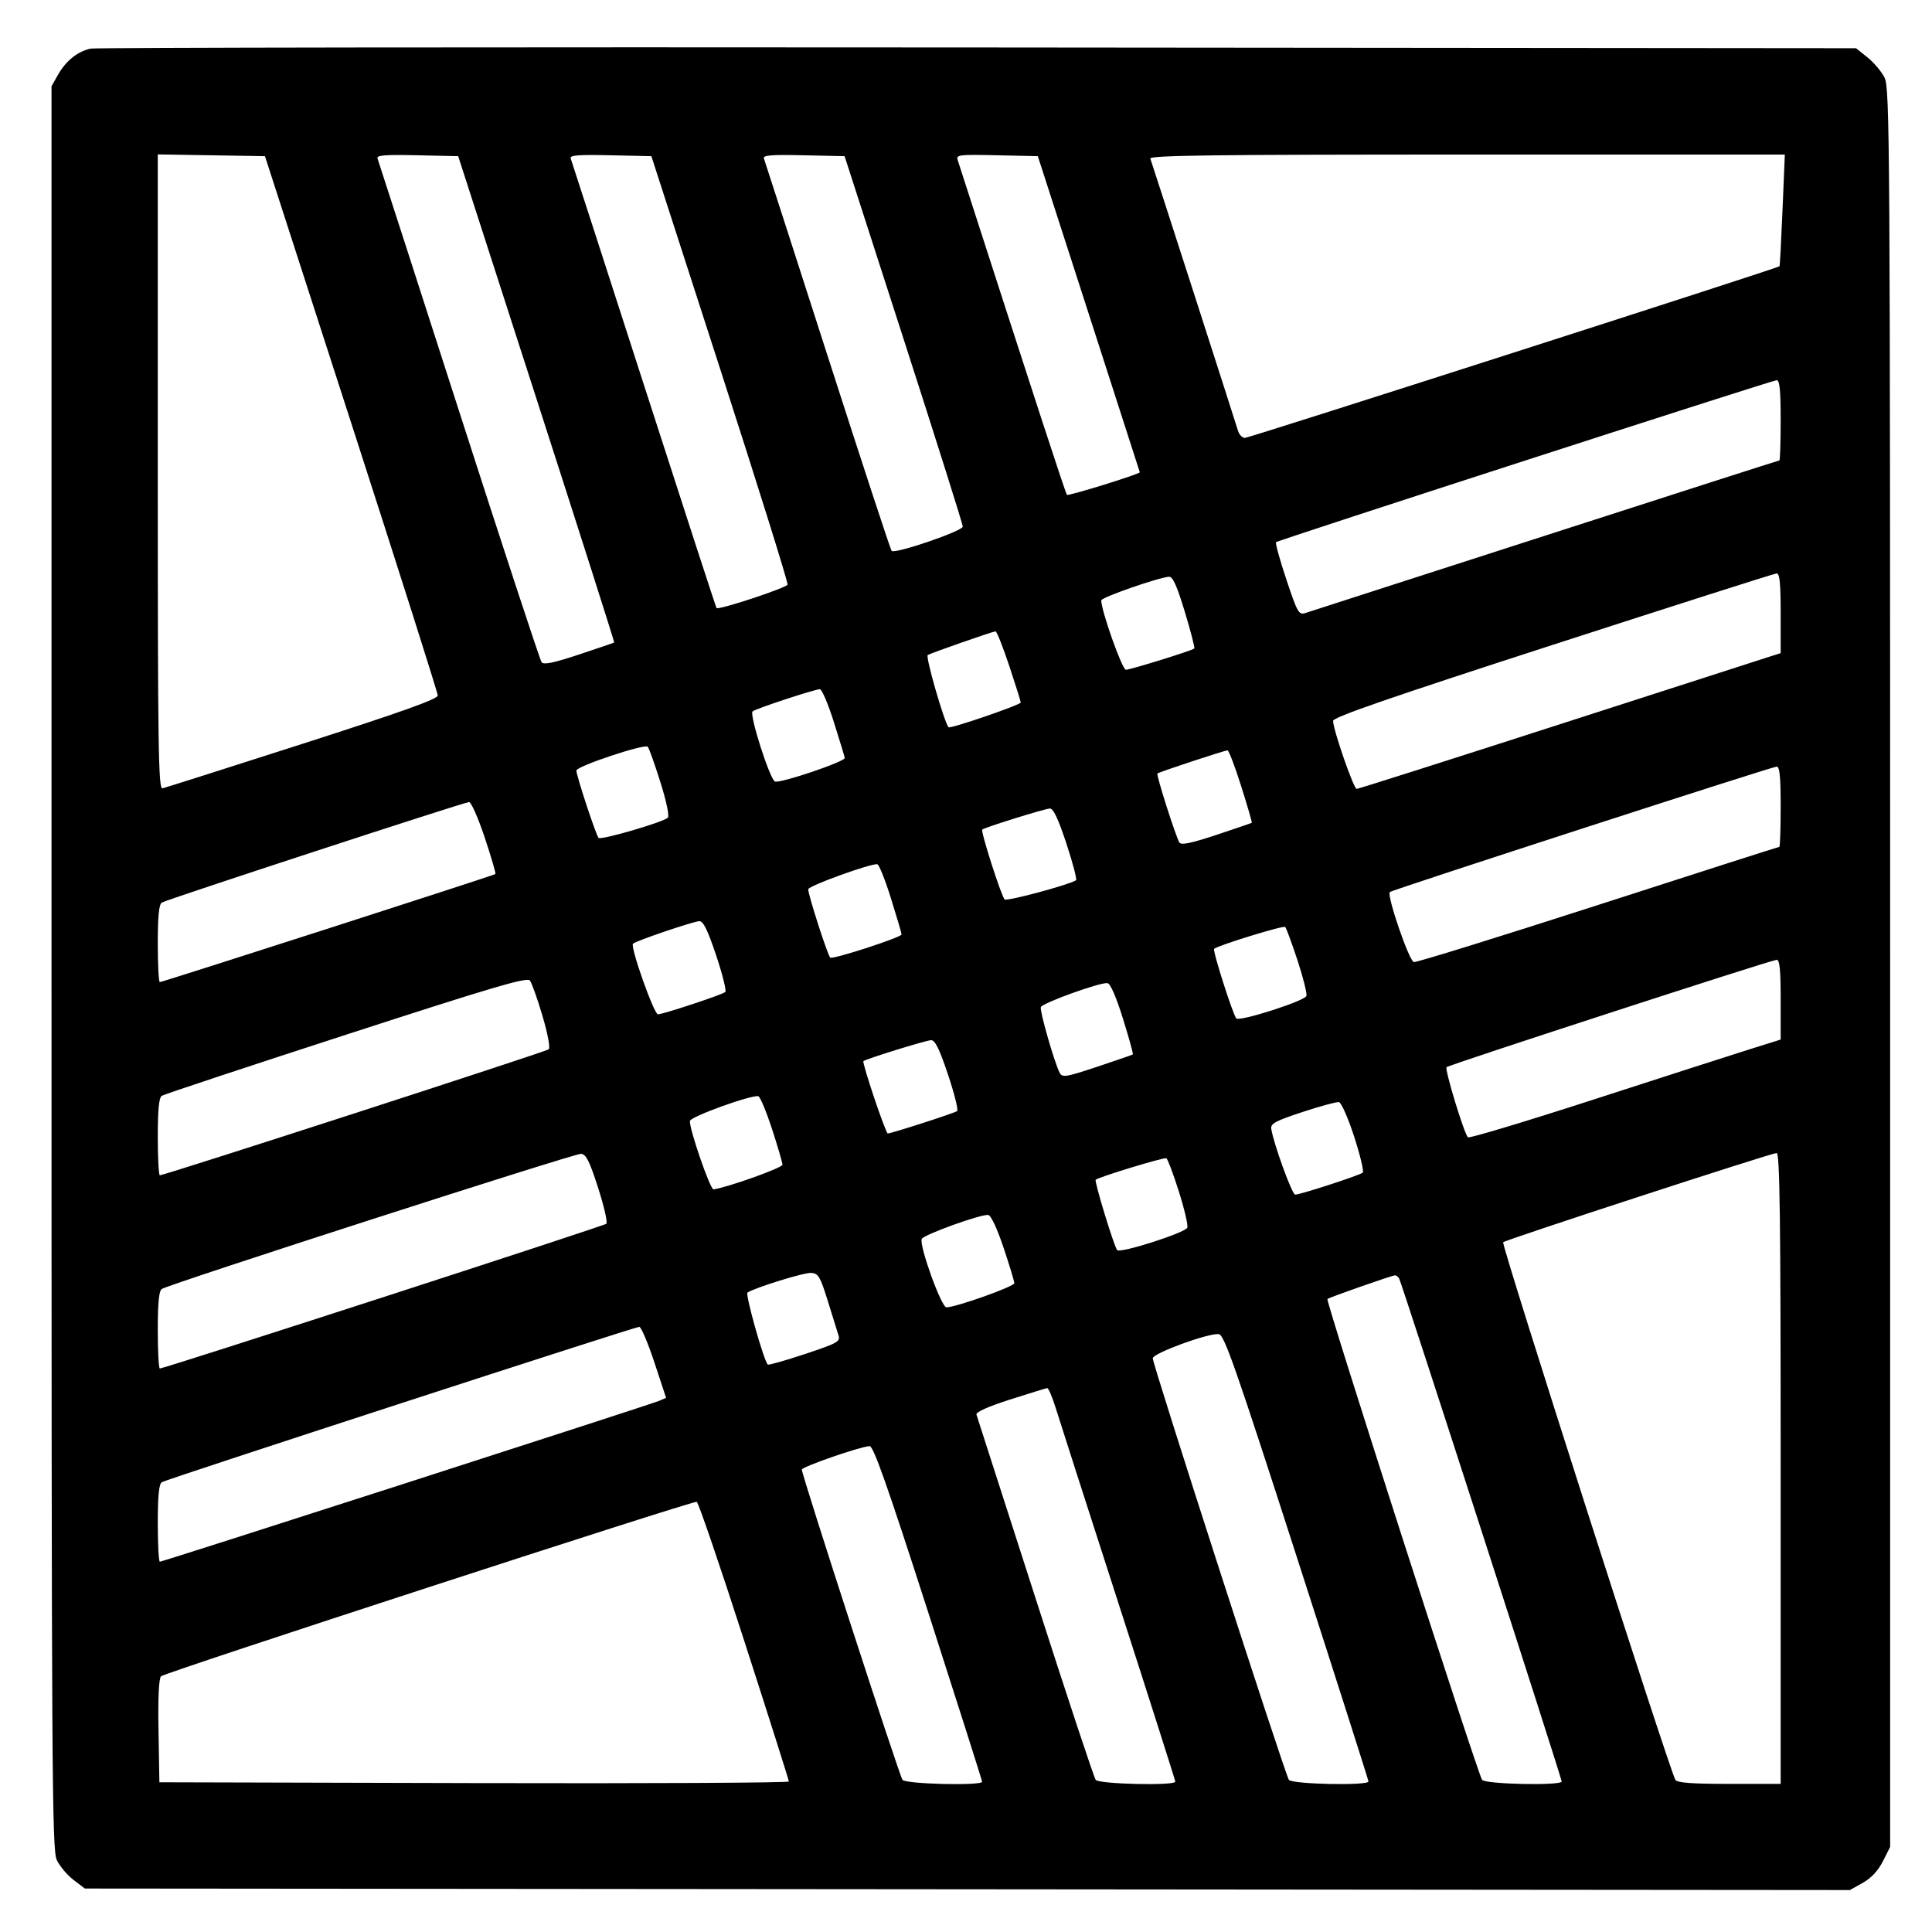
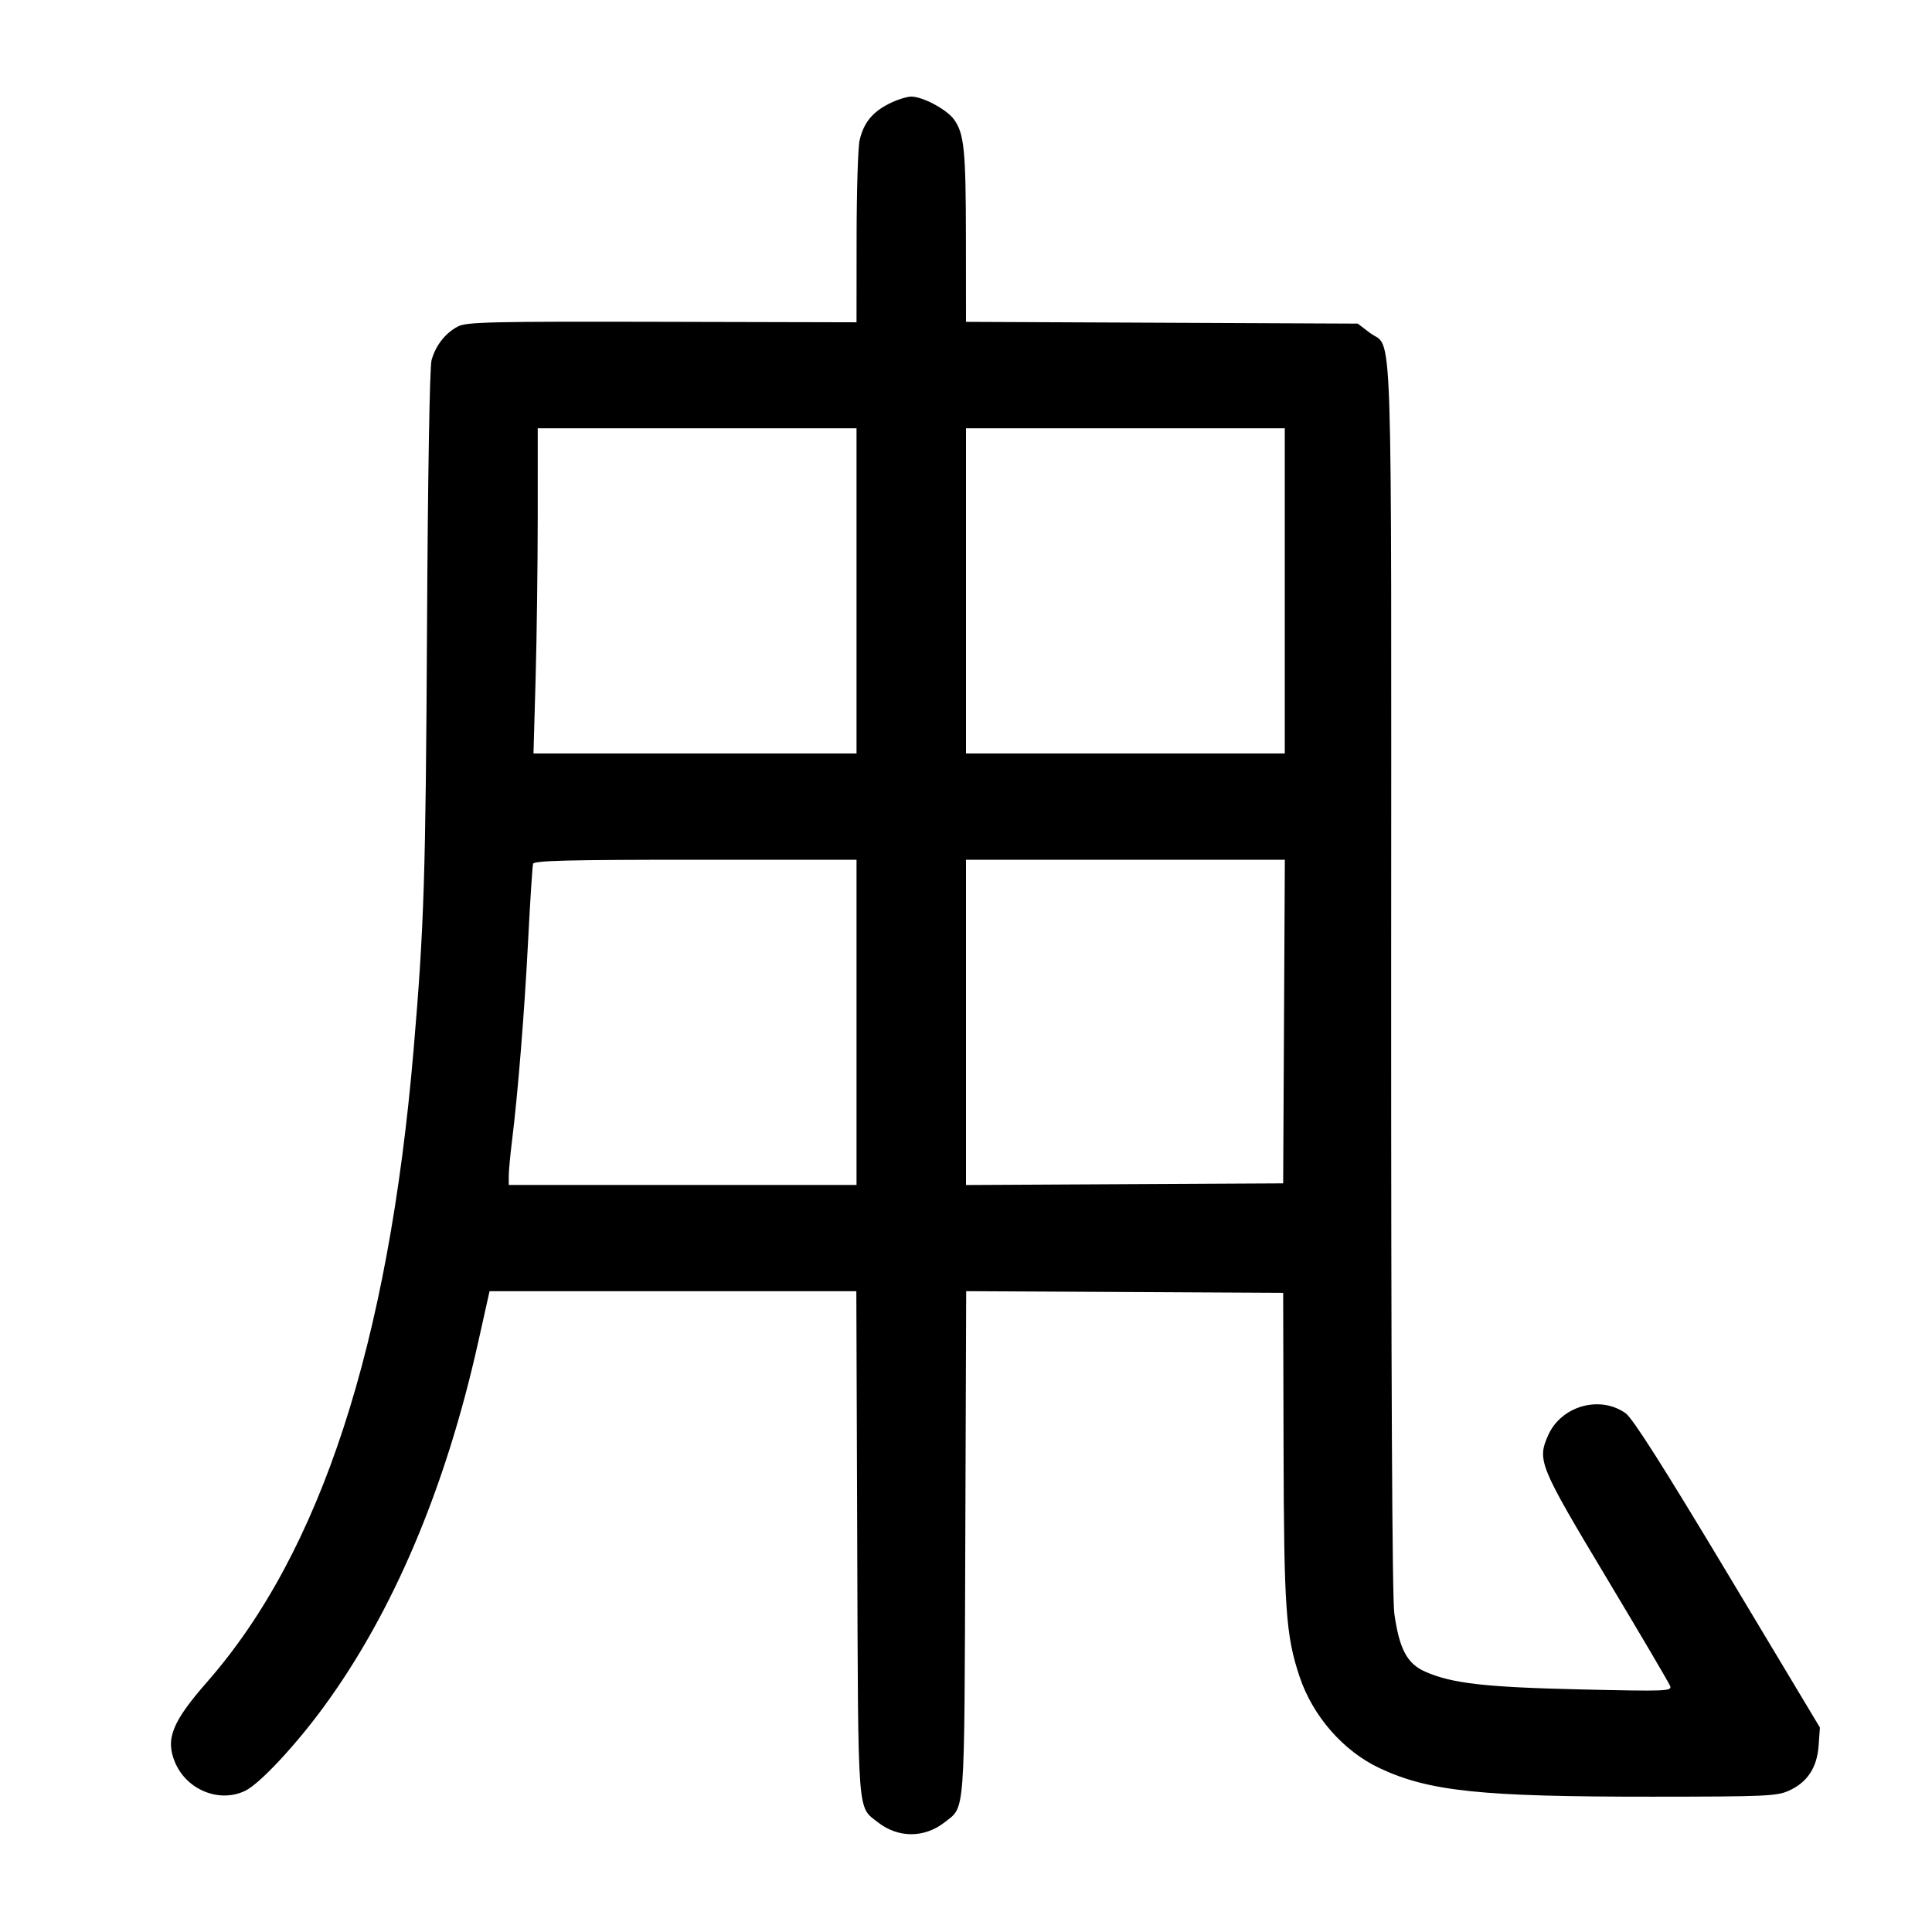
<svg xmlns="http://www.w3.org/2000/svg" width="1000" height="1000" viewBox="0 0 1000 1000" version="1.1" id="svg5">
-   <path d="M46.989 25.157 C 40.310 26.523,34.197 31.379,30.113 38.560 L 26.667 44.621 26.667 500.808 C 26.667 920.246,26.887 957.460,29.401 962.759 C 30.905 965.928,34.784 970.542,38.021 973.011 L 43.907 977.500 500.704 977.894 L 957.500 978.289 964.167 974.554 C 968.556 972.095,972.114 968.282,974.583 963.390 L 978.333 955.960 978.331 500.897 C 978.328 70.950,978.167 45.518,975.414 40.119 C 973.811 36.975,969.839 32.279,966.586 29.682 L 960.671 24.961 506.250 24.564 C 256.318 24.345,49.651 24.612,46.989 25.157 M181.859 219.167 C 206.453 295.250,226.582 358.625,226.591 360.000 C 226.602 361.829,207.802 368.541,156.574 385.000 C 118.056 397.375,85.445 407.742,84.104 408.039 C 81.978 408.509,81.667 387.576,81.667 244.249 L 81.667 79.919 109.405 80.376 L 137.143 80.833 181.859 219.167 M277.728 206.547 C 300.040 275.689,318.117 332.396,317.898 332.562 C 317.679 332.729,309.474 335.529,299.665 338.784 C 286.534 343.142,281.434 344.193,280.330 342.769 C 279.506 341.704,260.241 283.083,237.518 212.500 C 214.796 141.917,195.845 83.206,195.404 82.032 C 194.774 80.352,199.134 79.997,215.882 80.365 L 237.161 80.833 277.728 206.547 M372.709 190.833 C 392.266 251.333,407.986 301.628,407.641 302.599 C 407.037 304.302,371.955 315.880,370.879 314.732 C 370.587 314.421,353.665 262.417,333.274 199.167 C 312.883 135.917,295.840 83.206,295.401 82.032 C 294.774 80.352,299.134 79.997,315.878 80.365 L 337.151 80.833 372.709 190.833 M467.747 175.617 C 484.569 227.748,498.333 271.371,498.333 272.557 C 498.333 274.863,463.239 286.863,461.505 285.150 C 460.958 284.609,446.041 239.167,428.356 184.167 C 410.671 129.167,395.842 83.206,395.403 82.032 C 394.774 80.352,399.134 79.997,415.882 80.365 L 437.160 80.833 467.747 175.617 M563.548 162.500 C 578.054 207.417,589.940 244.292,589.961 244.446 C 590.086 245.344,552.968 256.857,552.252 256.141 C 551.550 255.439,536.468 209.227,495.701 82.866 C 494.811 80.110,496.254 79.932,515.959 80.366 L 537.175 80.833 563.548 162.500 M922.628 108.728 C 921.971 124.528,921.267 137.622,921.064 137.825 C 920.057 138.832,646.496 226.667,644.366 226.667 C 643.005 226.667,641.389 224.979,640.775 222.917 C 639.271 217.869,596.385 84.725,595.411 82.083 C 594.800 80.426,628.263 80.000,759.233 80.000 L 923.823 80.000 922.628 108.728 M921.667 217.500 C 921.667 228.958,921.365 238.333,920.996 238.333 C 920.627 238.333,866.065 255.850,799.746 277.258 C 733.427 298.667,677.550 316.695,675.575 317.321 C 672.260 318.370,671.510 317.035,665.819 299.957 C 662.428 289.782,660.020 281.092,660.466 280.645 C 661.518 279.593,916.839 196.977,919.583 196.800 C 921.146 196.700,921.667 201.873,921.667 217.500 M921.667 317.371 L 921.667 338.075 916.250 339.782 C 913.271 340.721,864.230 356.530,807.270 374.912 C 750.309 393.294,703.031 408.333,702.207 408.333 C 700.654 408.333,690.000 377.605,690.000 373.126 C 690.000 371.240,719.167 361.146,803.750 333.760 C 866.313 313.503,918.438 296.871,919.583 296.798 C 921.145 296.700,921.667 301.848,921.667 317.371 M613.267 316.695 C 616.328 326.795,618.532 335.336,618.166 335.676 C 617.006 336.754,585.059 346.667,582.745 346.667 C 580.850 346.667,570.000 316.095,570.000 310.757 C 570.000 309.224,599.561 298.919,605.101 298.520 C 607.010 298.383,609.185 303.223,613.267 316.695 M522.362 344.586 C 525.646 354.442,528.333 363.005,528.333 363.615 C 528.333 364.836,491.758 377.371,490.963 376.423 C 488.685 373.706,478.928 339.829,480.198 339.044 C 481.886 338.001,513.353 327.012,515.279 326.793 C 515.891 326.724,519.078 334.731,522.362 344.586 M431.609 373.750 C 434.573 383.146,437.111 391.490,437.249 392.292 C 437.573 394.174,403.892 405.571,401.133 404.512 C 398.505 403.504,387.752 369.885,389.526 368.223 C 390.966 366.874,421.385 356.841,424.360 356.734 C 425.384 356.697,428.646 364.354,431.609 373.750 M341.762 404.667 C 344.926 414.719,346.544 422.423,345.666 423.254 C 343.187 425.603,310.975 434.985,309.819 433.695 C 308.444 432.161,298.333 401.470,298.333 398.829 C 298.333 396.637,333.495 384.906,335.263 386.507 C 335.866 387.053,338.791 395.225,341.762 404.667 M642.441 406.944 C 645.683 417.180,648.147 425.699,647.917 425.876 C 647.688 426.053,639.446 428.871,629.603 432.138 C 616.606 436.452,611.370 437.543,610.480 436.123 C 608.601 433.126,598.375 401.069,599.075 400.370 C 599.806 399.638,633.631 388.469,635.358 388.389 C 636.013 388.358,639.200 396.708,642.441 406.944 M921.667 417.500 C 921.667 428.958,921.357 438.333,920.979 438.333 C 920.600 438.333,878.426 451.855,827.259 468.381 C 776.092 484.908,733.140 498.220,731.811 497.964 C 729.351 497.490,717.676 463.445,719.381 461.720 C 720.466 460.622,916.701 396.991,919.583 396.803 C 921.146 396.701,921.667 401.872,921.667 417.500 M250.868 433.438 C 254.247 443.579,256.747 452.116,256.423 452.408 C 255.655 453.100,84.100 508.333,82.719 508.333 C 82.140 508.333,81.667 499.378,81.667 488.432 C 81.667 474.391,82.277 468.133,83.741 467.182 C 86.082 465.660,239.760 415.381,242.779 415.149 C 243.849 415.067,247.489 423.297,250.868 433.438 M551.981 436.660 C 555.311 446.740,557.540 455.283,556.934 455.645 C 552.729 458.157,521.013 466.659,519.987 465.550 C 518.173 463.587,507.506 430.265,508.415 429.397 C 509.549 428.313,540.456 418.674,543.380 418.492 C 545.184 418.379,547.689 423.671,551.981 436.660 M461.204 465.129 C 464.190 474.683,466.641 483.025,466.650 483.666 C 466.671 485.142,431.316 496.647,429.744 495.675 C 428.539 494.930,418.333 463.286,418.333 460.295 C 418.333 458.543,451.264 446.637,454.136 447.351 C 455.037 447.575,458.217 455.575,461.204 465.129 M370.679 494.507 C 373.964 504.319,376.093 512.851,375.410 513.466 C 373.868 514.854,343.212 525.000,340.560 525.000 C 338.471 525.000,326.104 490.022,327.637 488.451 C 329.014 487.042,358.715 476.950,361.936 476.798 C 364.006 476.700,366.212 481.169,370.679 494.507 M671.616 497.140 C 674.566 506.109,676.619 514.387,676.178 515.536 C 675.172 518.157,641.546 528.917,639.911 527.141 C 638.163 525.241,627.523 491.905,628.415 491.119 C 630.468 489.309,664.308 478.891,665.209 479.792 C 665.783 480.365,668.666 488.171,671.616 497.140 M921.667 517.371 L 921.667 538.074 905.417 543.176 C 896.479 545.982,860.297 557.633,825.011 569.066 C 789.725 580.500,760.372 589.325,759.782 588.678 C 757.699 586.393,747.677 553.434,748.741 552.370 C 749.974 551.137,916.402 497.003,919.583 496.800 C 921.145 496.700,921.667 501.848,921.667 517.371 M280.784 525.812 C 283.528 535.105,284.880 542.373,284.006 543.136 C 282.605 544.359,85.118 608.333,82.744 608.333 C 82.152 608.333,81.667 599.378,81.667 588.432 C 81.667 574.360,82.276 568.135,83.746 567.182 C 84.890 566.440,127.828 552.203,179.163 535.543 C 255.640 510.724,272.821 505.663,274.278 507.527 C 275.256 508.778,278.183 517.006,280.784 525.812 M581.247 527.257 C 584.345 537.204,586.644 545.535,586.356 545.771 C 586.069 546.006,577.769 548.875,567.912 552.147 C 551.632 557.550,549.853 557.839,548.501 555.298 C 545.841 550.297,538.077 523.269,538.735 521.296 C 539.440 519.179,569.413 508.375,573.224 508.864 C 574.722 509.056,577.720 515.928,581.247 527.257 M490.679 556.174 C 493.964 565.986,496.093 574.494,495.410 575.082 C 494.247 576.081,461.429 586.667,459.495 586.667 C 458.411 586.667,446.083 550.009,446.911 549.247 C 448.143 548.112,479.296 538.464,481.936 538.400 C 483.990 538.351,486.248 542.941,490.679 556.174 M399.573 584.300 C 402.547 593.393,404.984 601.749,404.990 602.868 C 404.998 604.455,376.773 614.543,369.324 615.616 C 367.607 615.863,356.550 583.737,357.125 580.172 C 357.484 577.945,388.891 566.605,392.500 567.400 C 393.417 567.602,396.600 575.207,399.573 584.300 M700.908 588.299 C 704.021 597.905,706.028 606.293,705.367 606.938 C 704.006 608.268,673.103 618.333,670.382 618.333 C 668.775 618.333,659.222 592.055,658.004 584.286 C 657.579 581.577,660.120 580.208,674.167 575.577 C 683.333 572.555,691.827 570.252,693.041 570.458 C 694.255 570.664,697.795 578.693,700.908 588.299 M309.592 614.833 C 312.659 624.366,314.567 632.729,313.834 633.418 C 312.594 634.583,85.085 708.333,82.733 708.333 C 82.146 708.333,81.667 699.378,81.667 688.432 C 81.667 674.375,82.277 668.134,83.744 667.182 C 87.789 664.556,297.551 596.921,300.758 597.208 C 303.357 597.441,305.147 601.012,309.592 614.833 M921.667 760.000 L 921.667 923.333 895.098 923.333 C 875.674 923.333,868.167 922.773,867.182 921.250 C 864.307 916.809,776.936 644.100,778.031 642.988 C 779.305 641.694,916.219 597.022,919.583 596.802 C 921.237 596.695,921.667 630.372,921.667 760.000 M610.166 616.679 C 613.048 625.769,615.019 634.212,614.548 635.442 C 613.541 638.066,579.786 648.868,578.237 647.062 C 576.647 645.208,566.339 611.439,567.123 610.655 C 568.519 609.259,602.547 598.897,603.714 599.512 C 604.381 599.864,607.285 607.589,610.166 616.679 M519.435 645.769 C 522.496 654.901,525.000 663.179,525.000 664.165 C 525.000 665.915,494.771 676.667,489.852 676.667 C 487.252 676.667,475.816 645.051,477.063 641.310 C 477.769 639.194,507.727 628.370,511.518 628.862 C 512.917 629.043,516.125 635.895,519.435 645.769 M428.451 673.333 C 430.864 681.125,433.353 689.116,433.982 691.092 C 435.036 694.408,433.706 695.155,416.624 700.848 C 406.449 704.238,397.799 706.688,397.402 706.291 C 395.278 704.167,385.614 669.817,386.915 669.013 C 391.345 666.275,416.405 658.557,419.948 658.839 C 423.585 659.129,424.572 660.812,428.451 673.333 M724.163 661.661 C 725.370 663.614,808.302 920.243,808.321 922.083 C 808.344 924.346,768.908 923.549,767.127 921.250 C 764.920 918.401,686.097 673.348,687.073 672.371 C 687.863 671.582,719.858 660.360,721.985 660.126 C 722.618 660.057,723.599 660.748,724.163 661.661 M338.679 705.089 L 344.765 723.512 341.133 725.084 C 336.713 726.997,84.258 808.333,82.741 808.333 C 82.150 808.333,81.667 799.378,81.667 788.432 C 81.667 774.378,82.277 768.134,83.743 767.182 C 86.018 765.704,328.104 686.935,330.880 686.769 C 331.822 686.713,335.331 694.957,338.679 705.089 M671.199 805.833 C 691.607 869.083,708.312 921.396,708.319 922.083 C 708.345 924.347,668.908 923.549,667.132 921.250 C 665.231 918.789,596.667 706.470,596.667 703.045 C 596.667 700.471,625.174 690.020,630.796 690.533 C 633.640 690.792,639.174 706.585,671.199 805.833 M546.423 728.750 C 548.196 734.479,562.851 780.083,578.990 830.092 C 595.129 880.101,608.333 921.539,608.333 922.176 C 608.333 924.376,568.862 923.490,567.131 921.250 C 566.245 920.104,552.151 877.542,535.810 826.667 C 519.469 775.792,505.788 733.273,505.408 732.180 C 504.971 730.923,511.350 728.070,522.776 724.410 C 532.707 721.229,541.366 718.560,542.016 718.480 C 542.667 718.399,544.650 723.021,546.423 728.750 M480.504 834.721 C 495.810 882.234,508.333 921.609,508.333 922.221 C 508.333 924.391,468.840 923.460,467.132 921.250 C 465.497 919.134,414.976 763.427,415.029 760.670 C 415.058 759.206,444.928 748.838,450.087 748.502 C 452.068 748.373,459.202 768.597,480.504 834.721 M385.197 849.238 C 397.903 888.615,408.307 921.400,408.316 922.092 C 408.326 922.784,335.021 923.159,245.417 922.925 L 82.500 922.500 82.040 895.960 C 81.741 878.773,82.206 868.794,83.358 867.642 C 85.278 865.722,358.205 776.833,360.631 777.338 C 361.436 777.506,372.491 809.861,385.197 849.238 " stroke="none" fill-rule="evenodd" fill="#000000" />
+   <path d="M460.034 53.750 C 451.390 58.167,447.015 63.634,444.929 72.629 C 444.095 76.225,443.395 98.888,443.373 122.992 L 443.333 166.817 342.737 166.577 C 254.026 166.365,241.538 166.647,237.050 168.968 C 230.520 172.345,225.431 178.856,223.366 186.476 C 222.394 190.061,221.446 246.136,221.023 325.000 C 220.331 454.066,219.524 479.422,214.079 543.333 C 201.076 695.940,165.942 803.544,107.246 870.524 C 89.065 891.272,85.538 900.085,90.585 912.163 C 96.581 926.513,113.654 933.401,127.019 926.863 C 134.447 923.230,152.920 903.463,167.547 883.500 C 203.432 834.519,230.629 770.349,247.439 695.000 C 249.791 684.458,252.094 674.146,252.556 672.083 L 253.397 668.333 348.316 668.333 L 443.236 668.333 443.701 798.750 C 444.213 942.292,443.658 934.770,454.359 943.187 C 464.863 951.449,478.471 951.449,488.974 943.187 C 499.675 934.770,499.120 942.294,499.632 798.734 L 500.097 668.302 582.132 668.734 L 664.167 669.167 664.362 749.167 C 664.567 832.593,665.541 846.547,672.645 867.797 C 679.506 888.320,695.335 906.404,714.167 915.235 C 739.716 927.215,766.581 930.015,855.507 929.963 C 913.984 929.930,919.723 929.674,925.998 926.824 C 935.520 922.500,940.511 914.884,941.323 903.442 L 941.982 894.167 894.314 814.690 C 861.172 759.431,845.061 734.084,841.444 731.508 C 828.101 722.007,808.037 727.710,801.312 742.914 C 795.571 755.891,796.665 758.561,831.531 816.700 C 849.024 845.868,863.836 871.036,864.447 872.630 C 865.493 875.356,862.754 875.464,818.196 874.443 C 768.658 873.308,751.451 871.343,737.662 865.243 C 728.293 861.099,724.303 853.587,721.692 835.176 C 720.585 827.374,720.017 712.407,720.060 504.975 C 720.133 151.668,721.135 181.517,708.883 172.169 L 702.762 167.500 601.381 167.046 L 500.000 166.592 499.960 122.879 C 499.919 77.616,499.052 69.066,493.763 61.796 C 489.995 56.615,477.602 50.000,471.667 50.000 C 469.305 50.000,464.070 51.688,460.034 53.750 M443.333 305.833 L 443.333 390.000 359.734 390.000 L 276.134 390.000 277.230 351.250 C 277.833 329.938,278.327 292.063,278.329 267.083 L 278.333 221.667 360.833 221.667 L 443.333 221.667 443.333 305.833 M665.000 305.833 L 665.000 390.000 582.500 390.000 L 500.000 390.000 500.000 305.833 L 500.000 221.667 582.500 221.667 L 665.000 221.667 665.000 305.833 M443.333 529.167 L 443.333 613.333 353.333 613.333 L 263.333 613.333 263.333 608.706 C 263.333 606.161,264.075 598.099,264.981 590.790 C 268.107 565.587,271.450 524.059,273.364 486.667 C 274.420 466.042,275.571 448.229,275.923 447.083 C 276.423 445.453,294.691 445.000,359.948 445.000 L 443.333 445.000 443.333 529.167 M664.599 528.750 L 664.167 612.500 582.083 612.932 L 500.000 613.365 500.000 529.182 L 500.000 445.000 582.515 445.000 L 665.031 445.000 664.599 528.750 " stroke="none" fill-rule="evenodd" fill="black" />
</svg>
